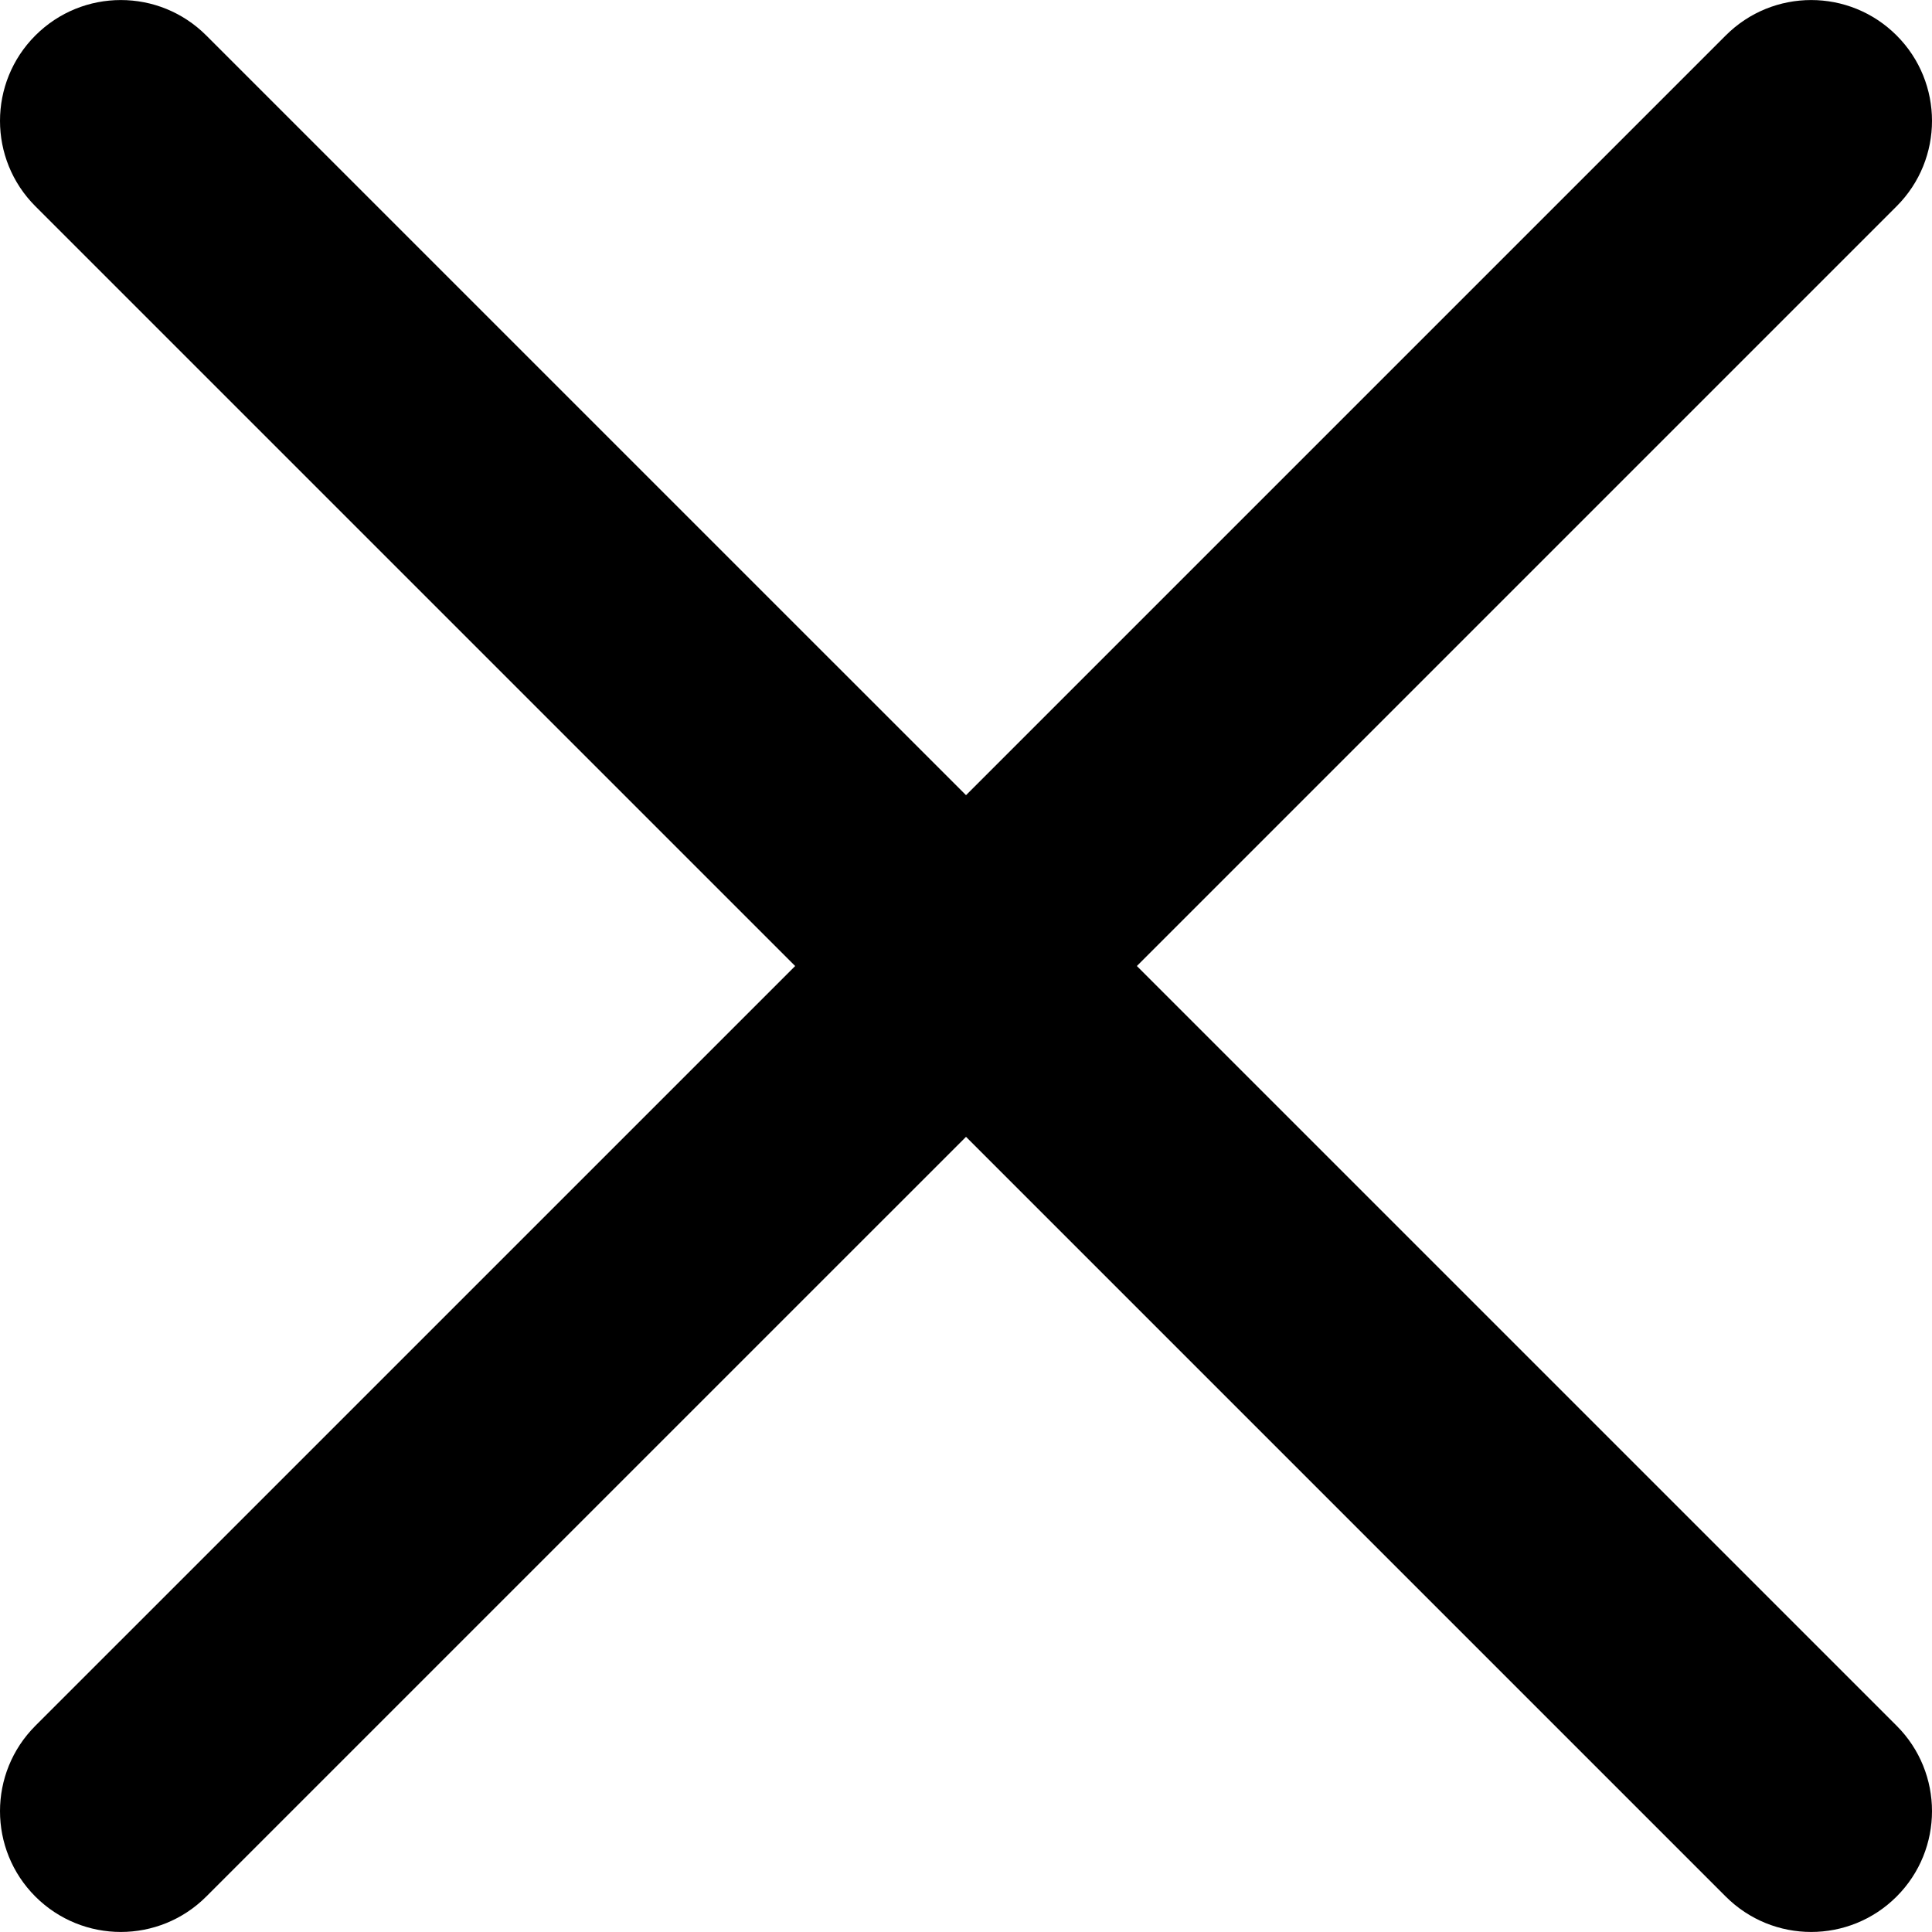
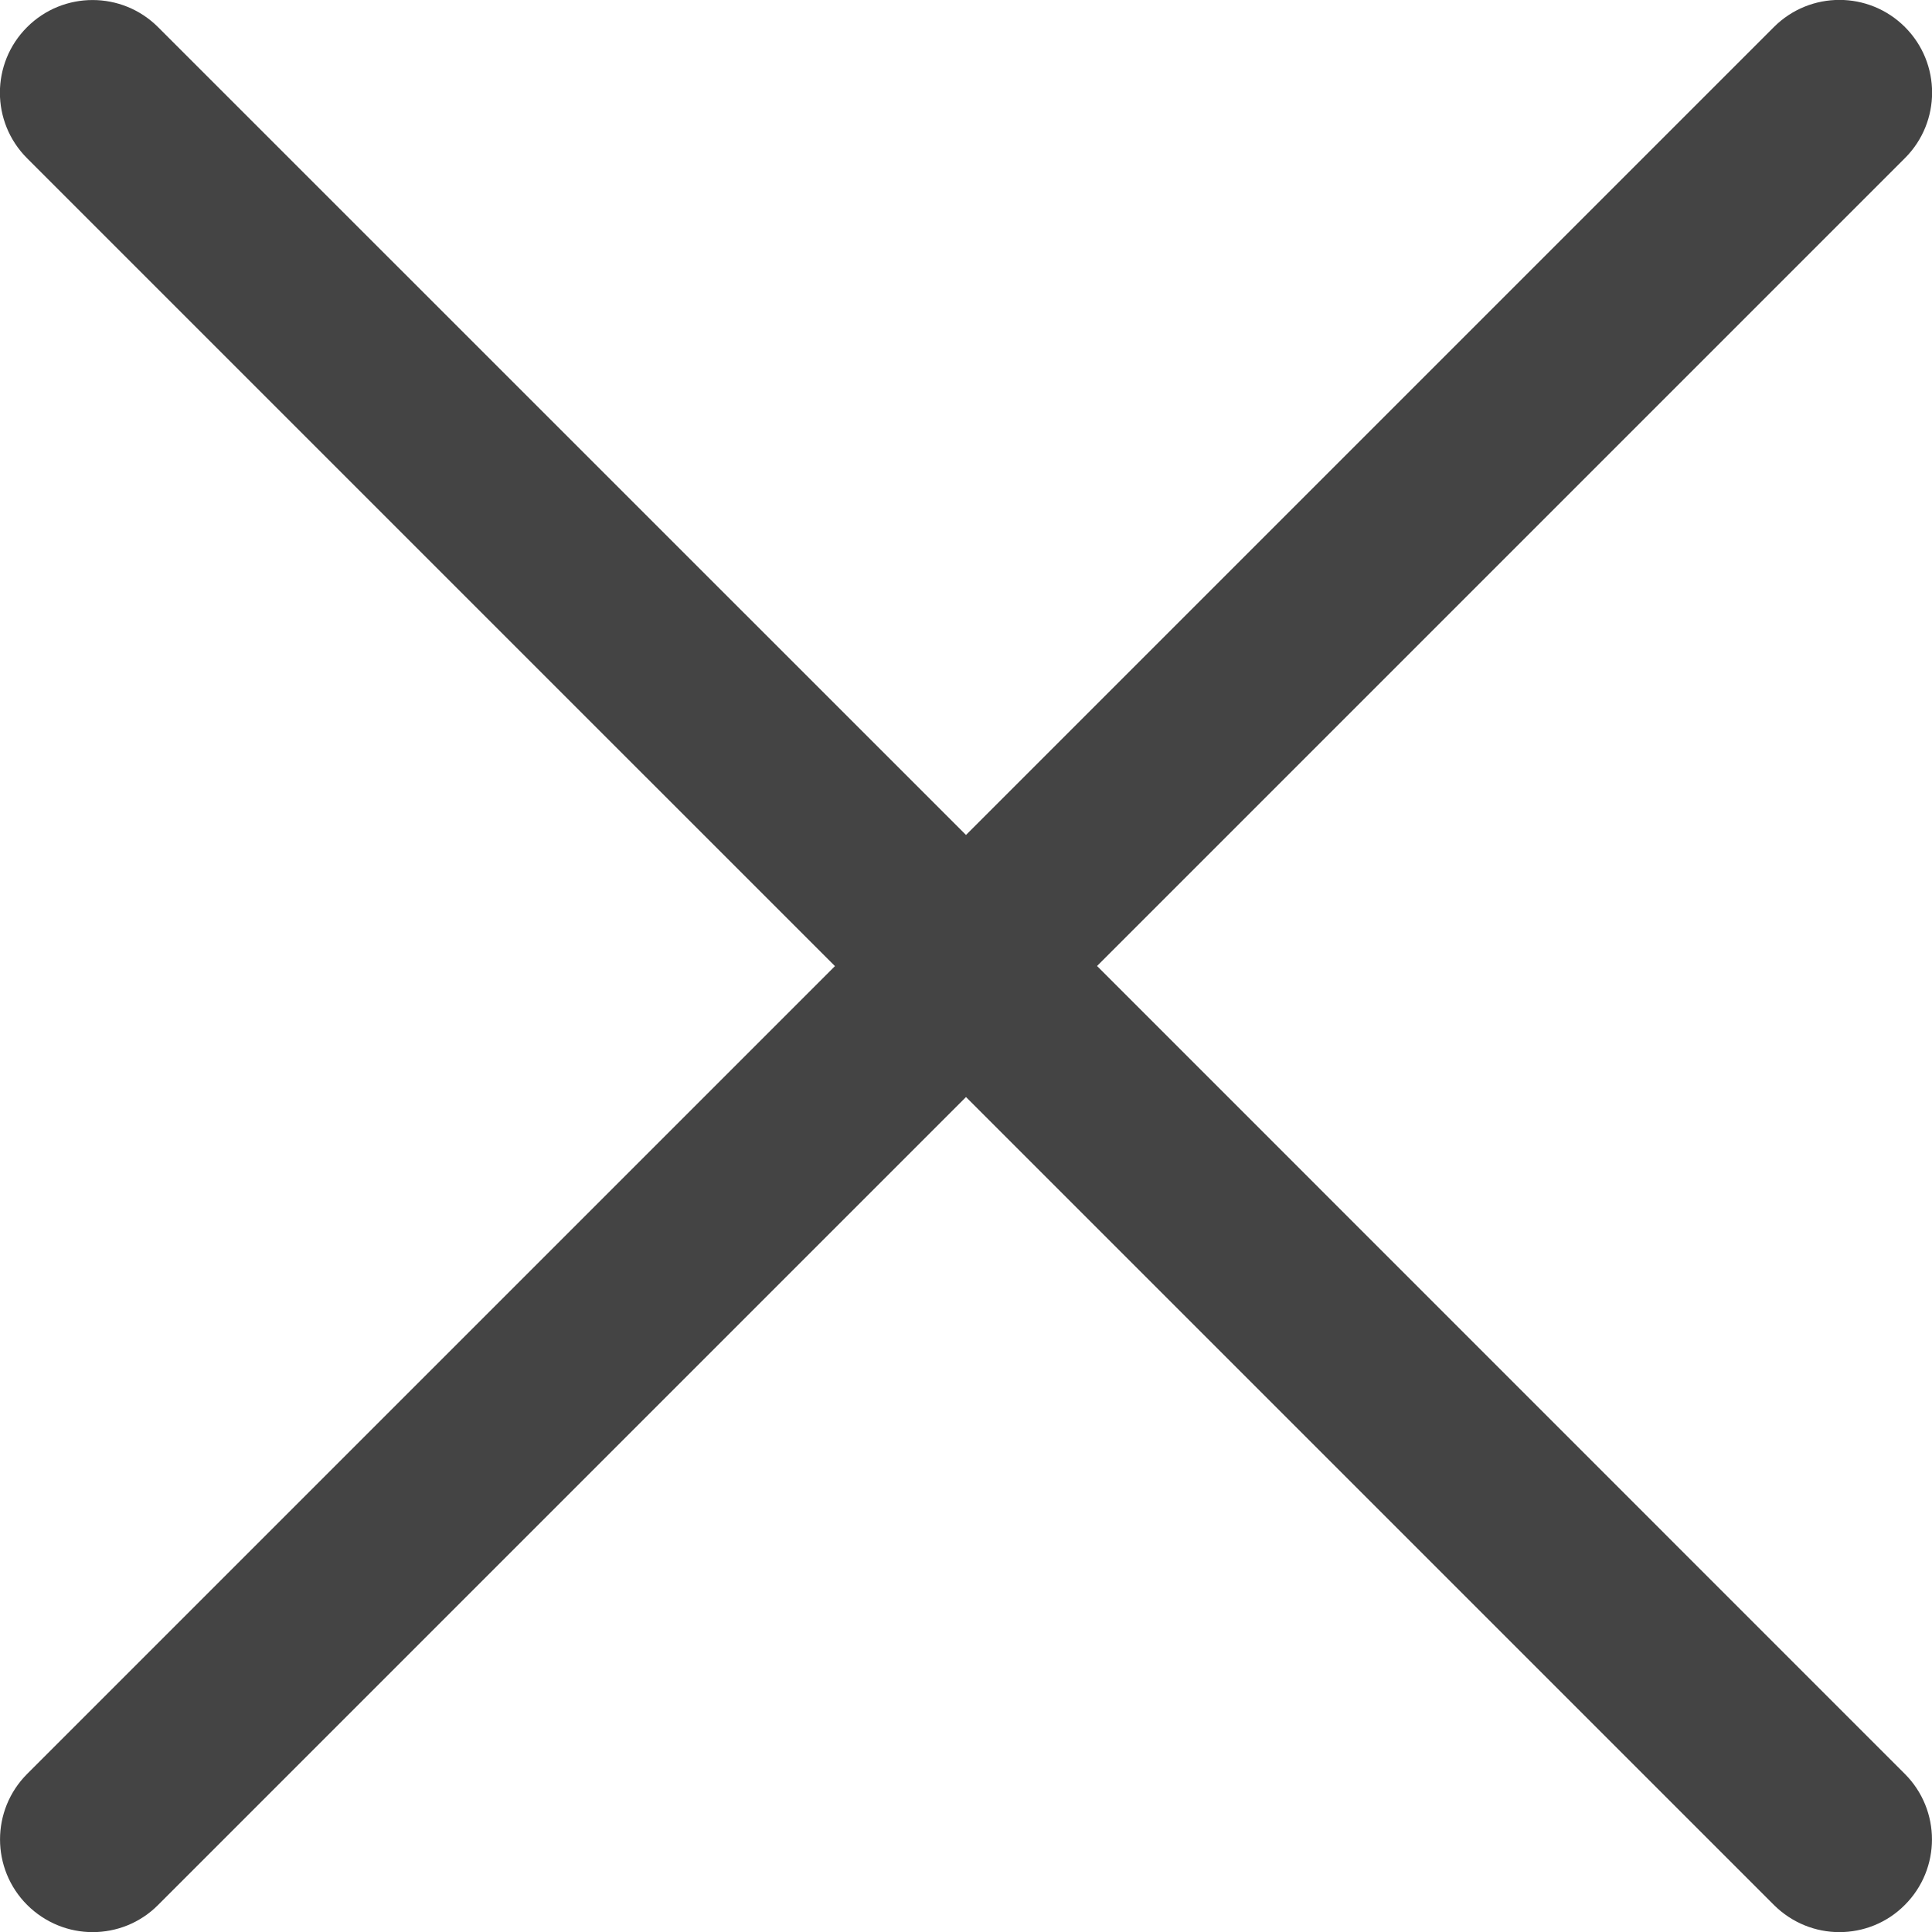
- <svg xmlns="http://www.w3.org/2000/svg" version="1.1" id="Capa_1" x="0px" y="0px" viewBox="0 0 47.971 47.971" style="enable-background:new 0 0 47.971 47.971;" xml:space="preserve">
-   <g>
-     <path d="M28.228,23.986L47.092,5.122c1.172-1.171,1.172-3.071,0-4.242c-1.172-1.172-3.07-1.172-4.242,0L23.986,19.744L5.121,0.88   c-1.172-1.172-3.07-1.172-4.242,0c-1.172,1.171-1.172,3.071,0,4.242l18.865,18.864L0.879,42.85c-1.172,1.171-1.172,3.071,0,4.242   C1.465,47.677,2.233,47.97,3,47.97s1.535-0.293,2.121-0.879l18.865-18.864L42.85,47.091c0.586,0.586,1.354,0.879,2.121,0.879   s1.535-0.293,2.121-0.879c1.172-1.171,1.172-3.071,0-4.242L28.228,23.986z" />
-   </g>
-   <g>
- </g>
-   <g>
- </g>
-   <g>
- </g>
-   <g>
- </g>
-   <g>
- </g>
-   <g>
- </g>
-   <g>
- </g>
-   <g>
- </g>
-   <g>
- </g>
-   <g>
- </g>
-   <g>
- </g>
-   <g>
- </g>
-   <g>
- </g>
-   <g>
- </g>
-   <g>
- </g>
+ <svg xmlns="http://www.w3.org/2000/svg" version="1.1" viewBox="0 0 15.642 15.642" enable-background="new 0 0 15.642 15.642" width="512px" height="512px">
+   <path fill-rule="evenodd" d="M8.882,7.821l6.541-6.541c0.293-0.293,0.293-0.768,0-1.061  c-0.293-0.293-0.768-0.293-1.061,0L7.821,6.76L1.28,0.22c-0.293-0.293-0.768-0.293-1.061,0c-0.293,0.293-0.293,0.768,0,1.061  l6.541,6.541L0.22,14.362c-0.293,0.293-0.293,0.768,0,1.061c0.147,0.146,0.338,0.22,0.53,0.22s0.384-0.073,0.53-0.22l6.541-6.541  l6.541,6.541c0.147,0.146,0.338,0.22,0.53,0.22c0.192,0,0.384-0.073,0.53-0.22c0.293-0.293,0.293-0.768,0-1.061L8.882,7.821z" fill="#444444" />
</svg>
